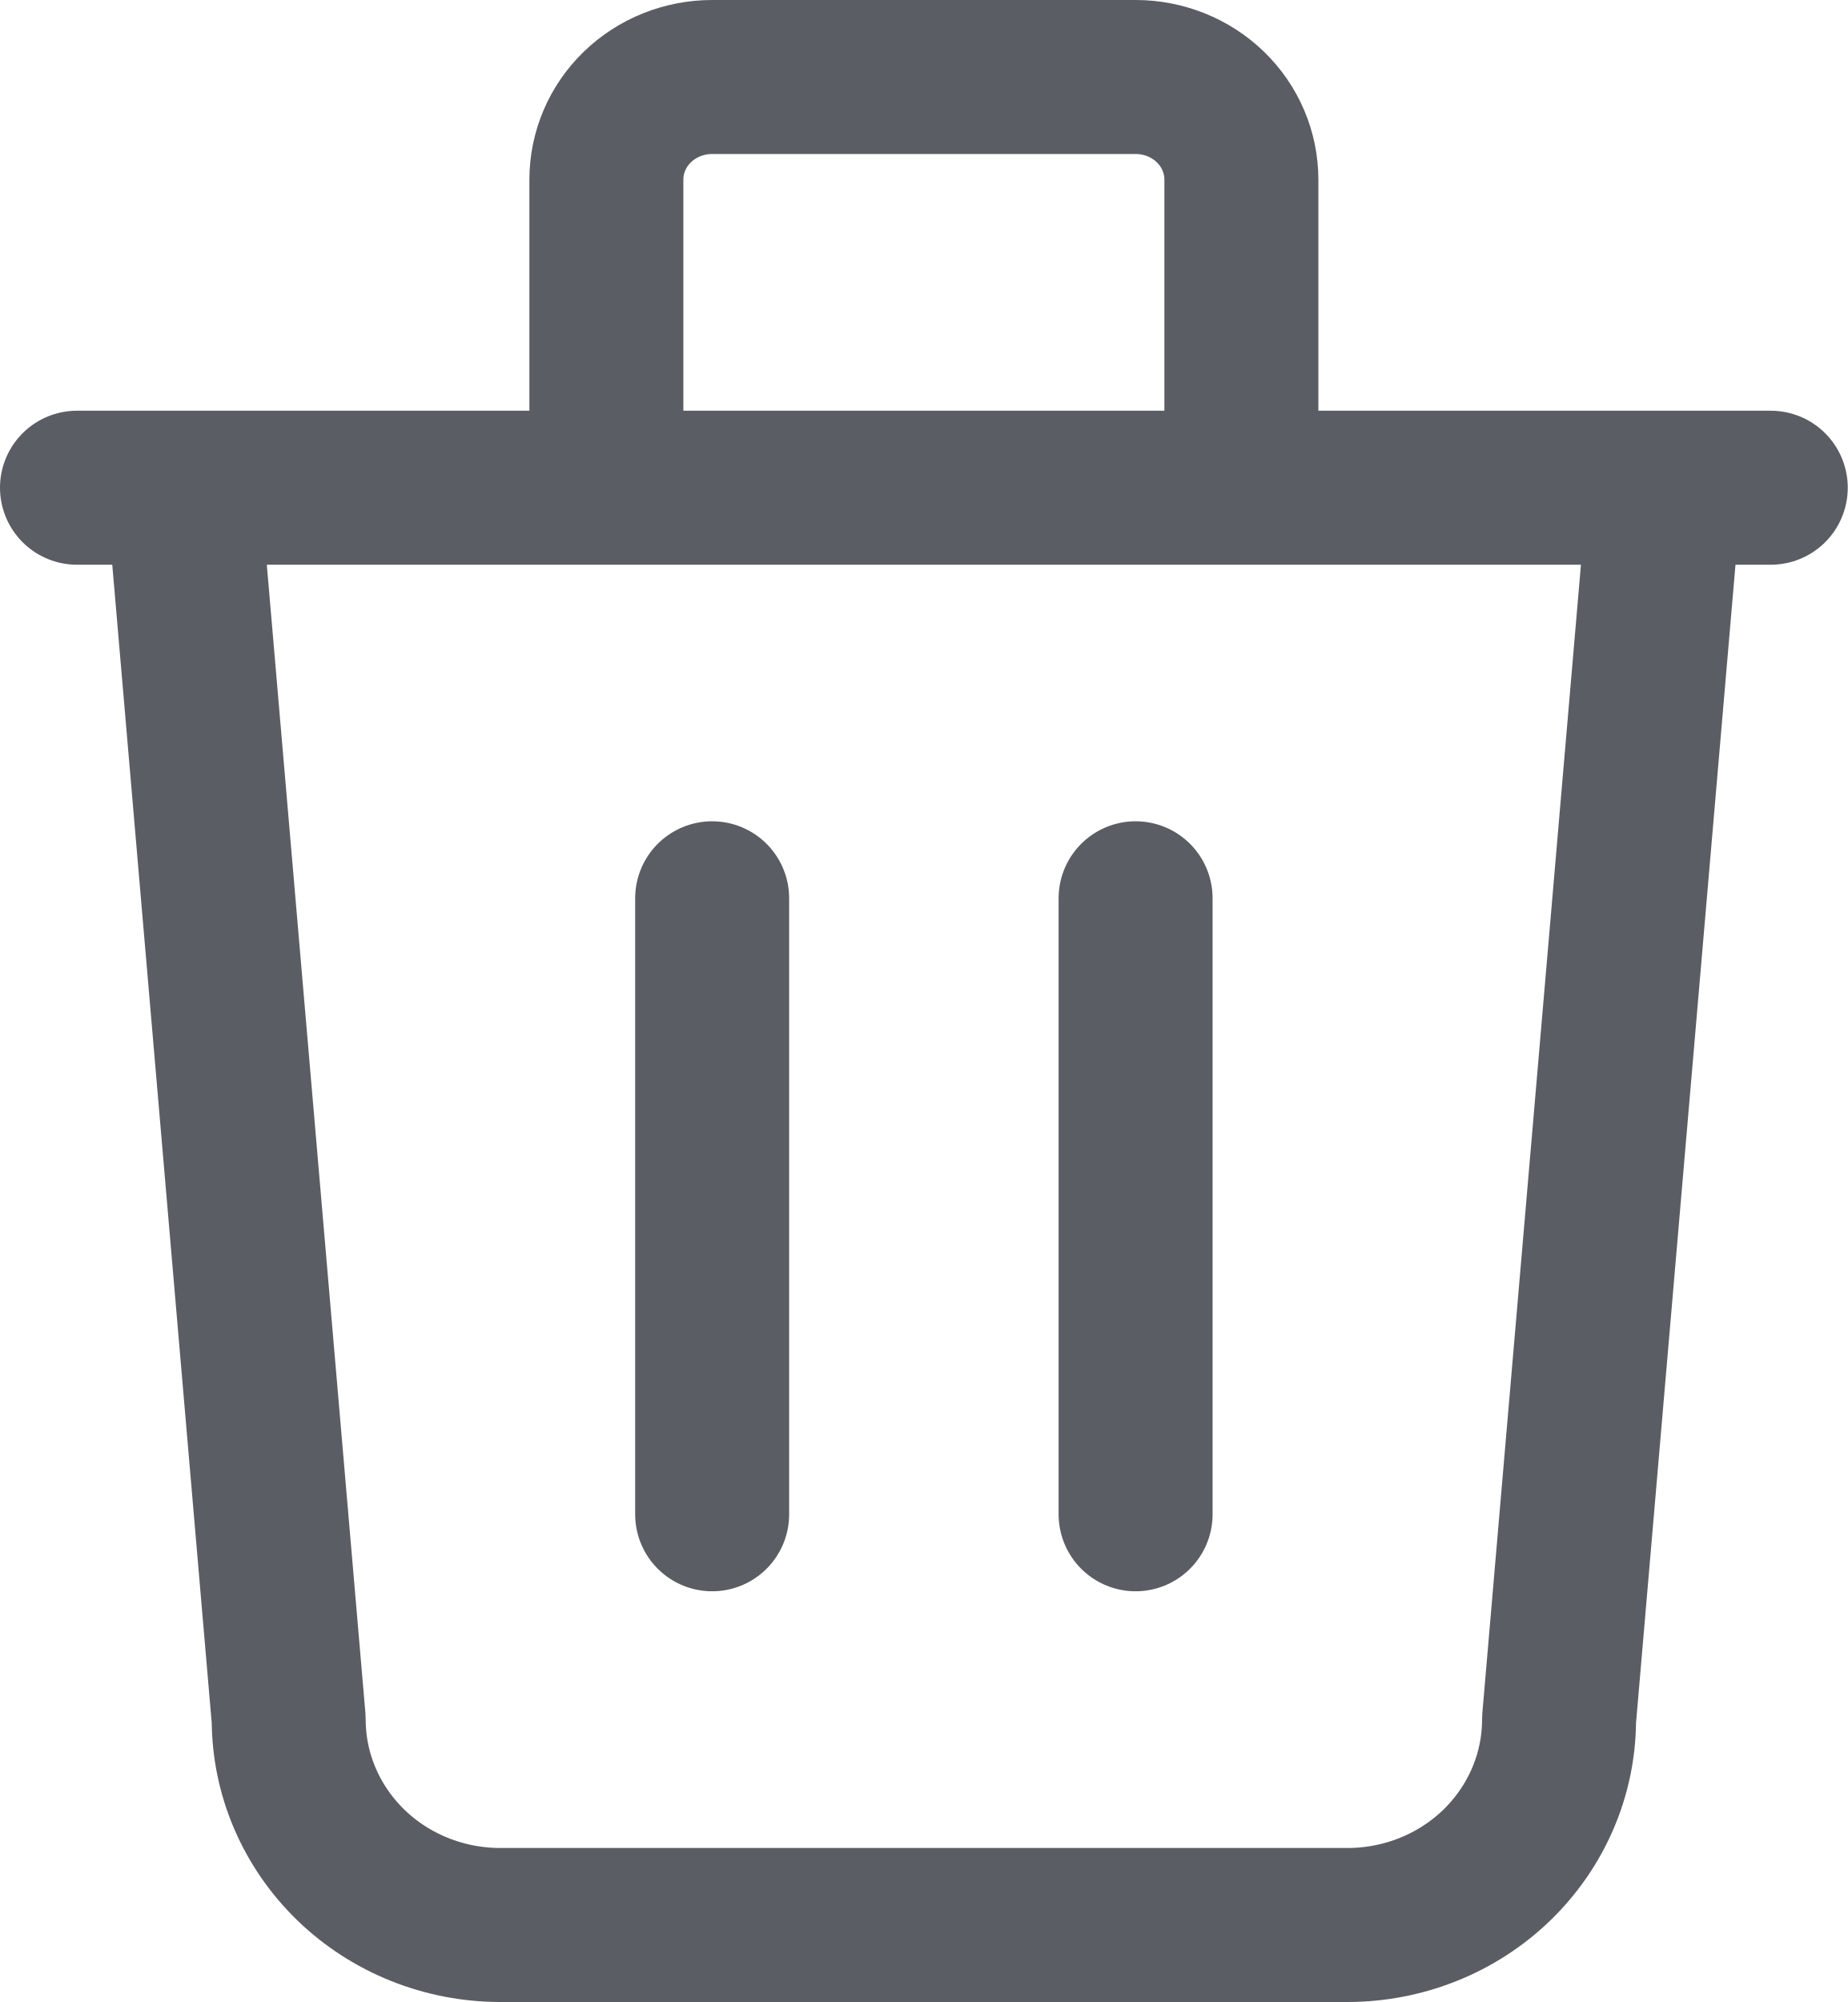
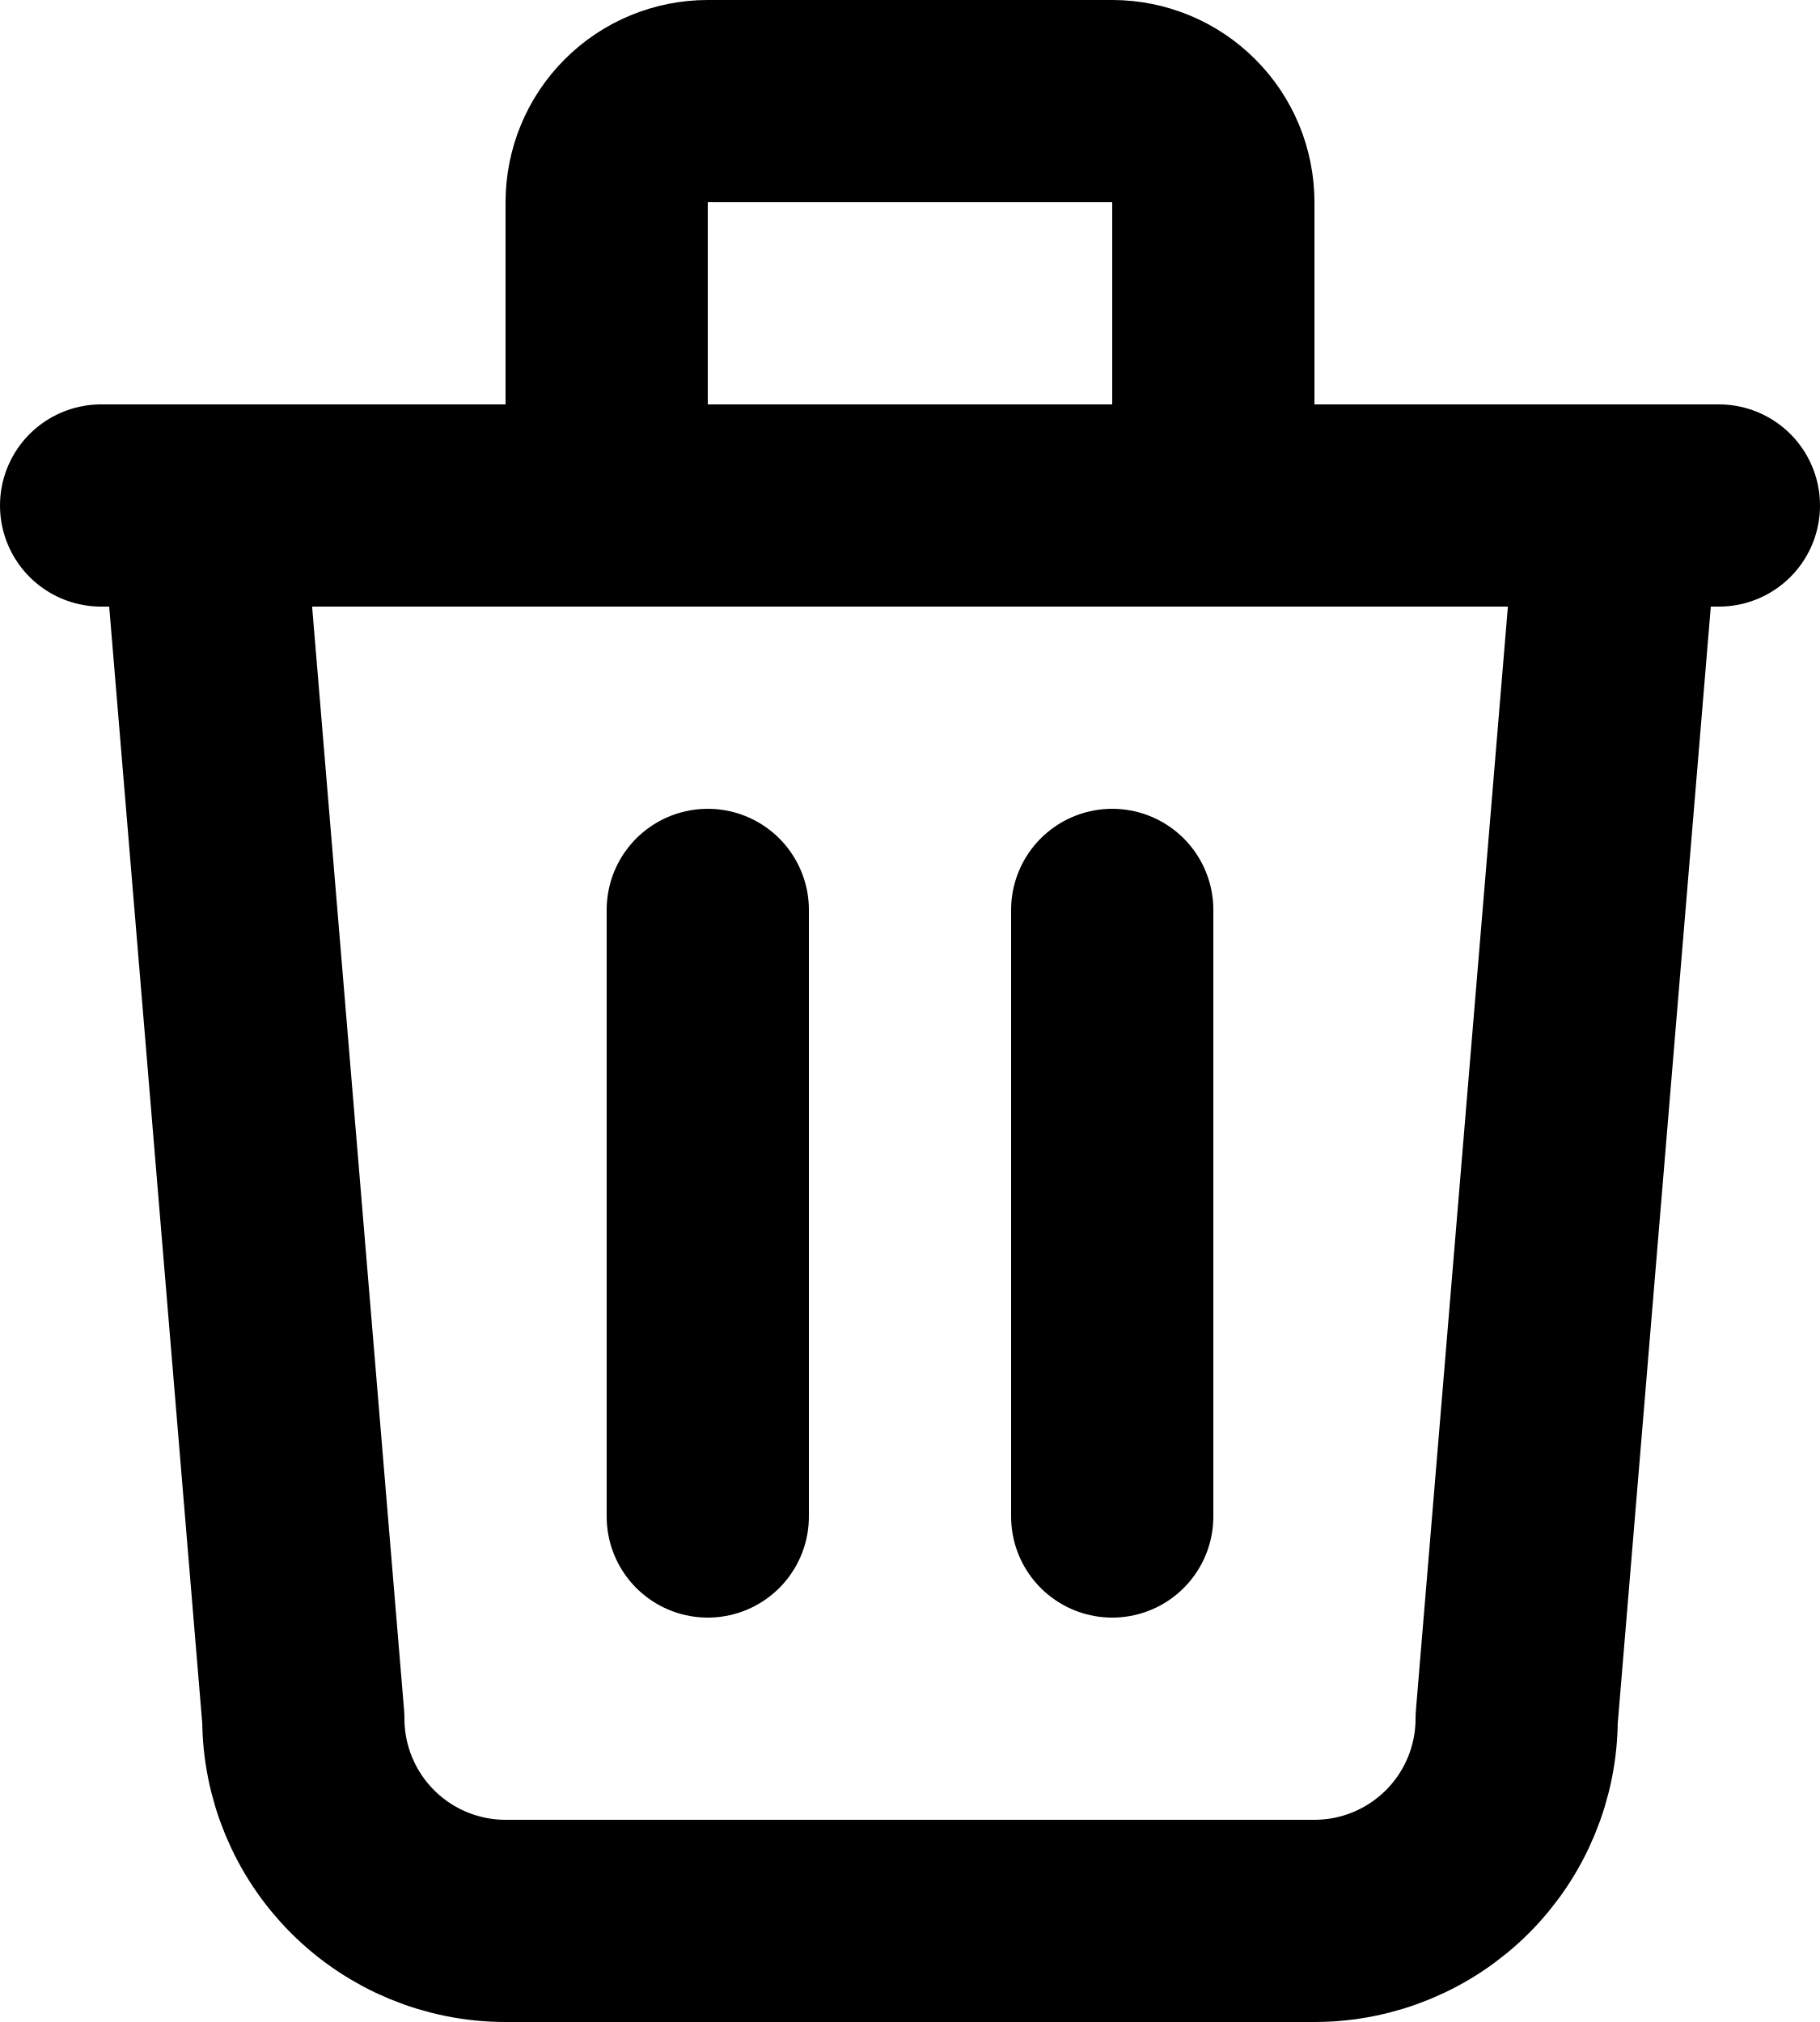
- <svg xmlns="http://www.w3.org/2000/svg" width="12" height="13" viewBox="0 0 12 13" fill="none">
-   <path d="M0.5 3.167H11.5M4.625 5.833V9.833M7.375 5.833V9.833M1.188 3.167L1.875 11.167C1.875 11.52 2.02 11.859 2.278 12.11C2.536 12.36 2.885 12.5 3.25 12.5H8.75C9.115 12.5 9.464 12.36 9.722 12.11C9.98 11.859 10.125 11.52 10.125 11.167L10.812 3.167M3.938 3.167V1.167C3.938 0.99 4.01 0.82 4.139 0.695C4.268 0.57 4.443 0.5 4.625 0.5H7.375C7.557 0.5 7.732 0.57 7.861 0.695C7.99 0.82 8.062 0.99 8.062 1.167V3.167" stroke="#5A5D63" stroke-linecap="round" stroke-linejoin="round" />
+ <svg xmlns="http://www.w3.org/2000/svg" width="18" height="20" viewBox="0 0 18 20" fill="none">
+   <path d="M1 5H17M7 9V15M11 9V15M2 5L3 17C3 17.53 3.211 18.039 3.586 18.414C3.961 18.789 4.47 19 5 19H13C13.53 19 14.039 18.789 14.414 18.414C14.789 18.039 15 17.53 15 17L16 5M6 5V2C6 1.735 6.105 1.48 6.293 1.293C6.48 1.105 6.735 1 7 1H11C11.265 1 11.52 1.105 11.707 1.293C11.895 1.48 12 1.735 12 2V5" stroke="black" stroke-width="2" stroke-linecap="round" stroke-linejoin="round" />
</svg>
